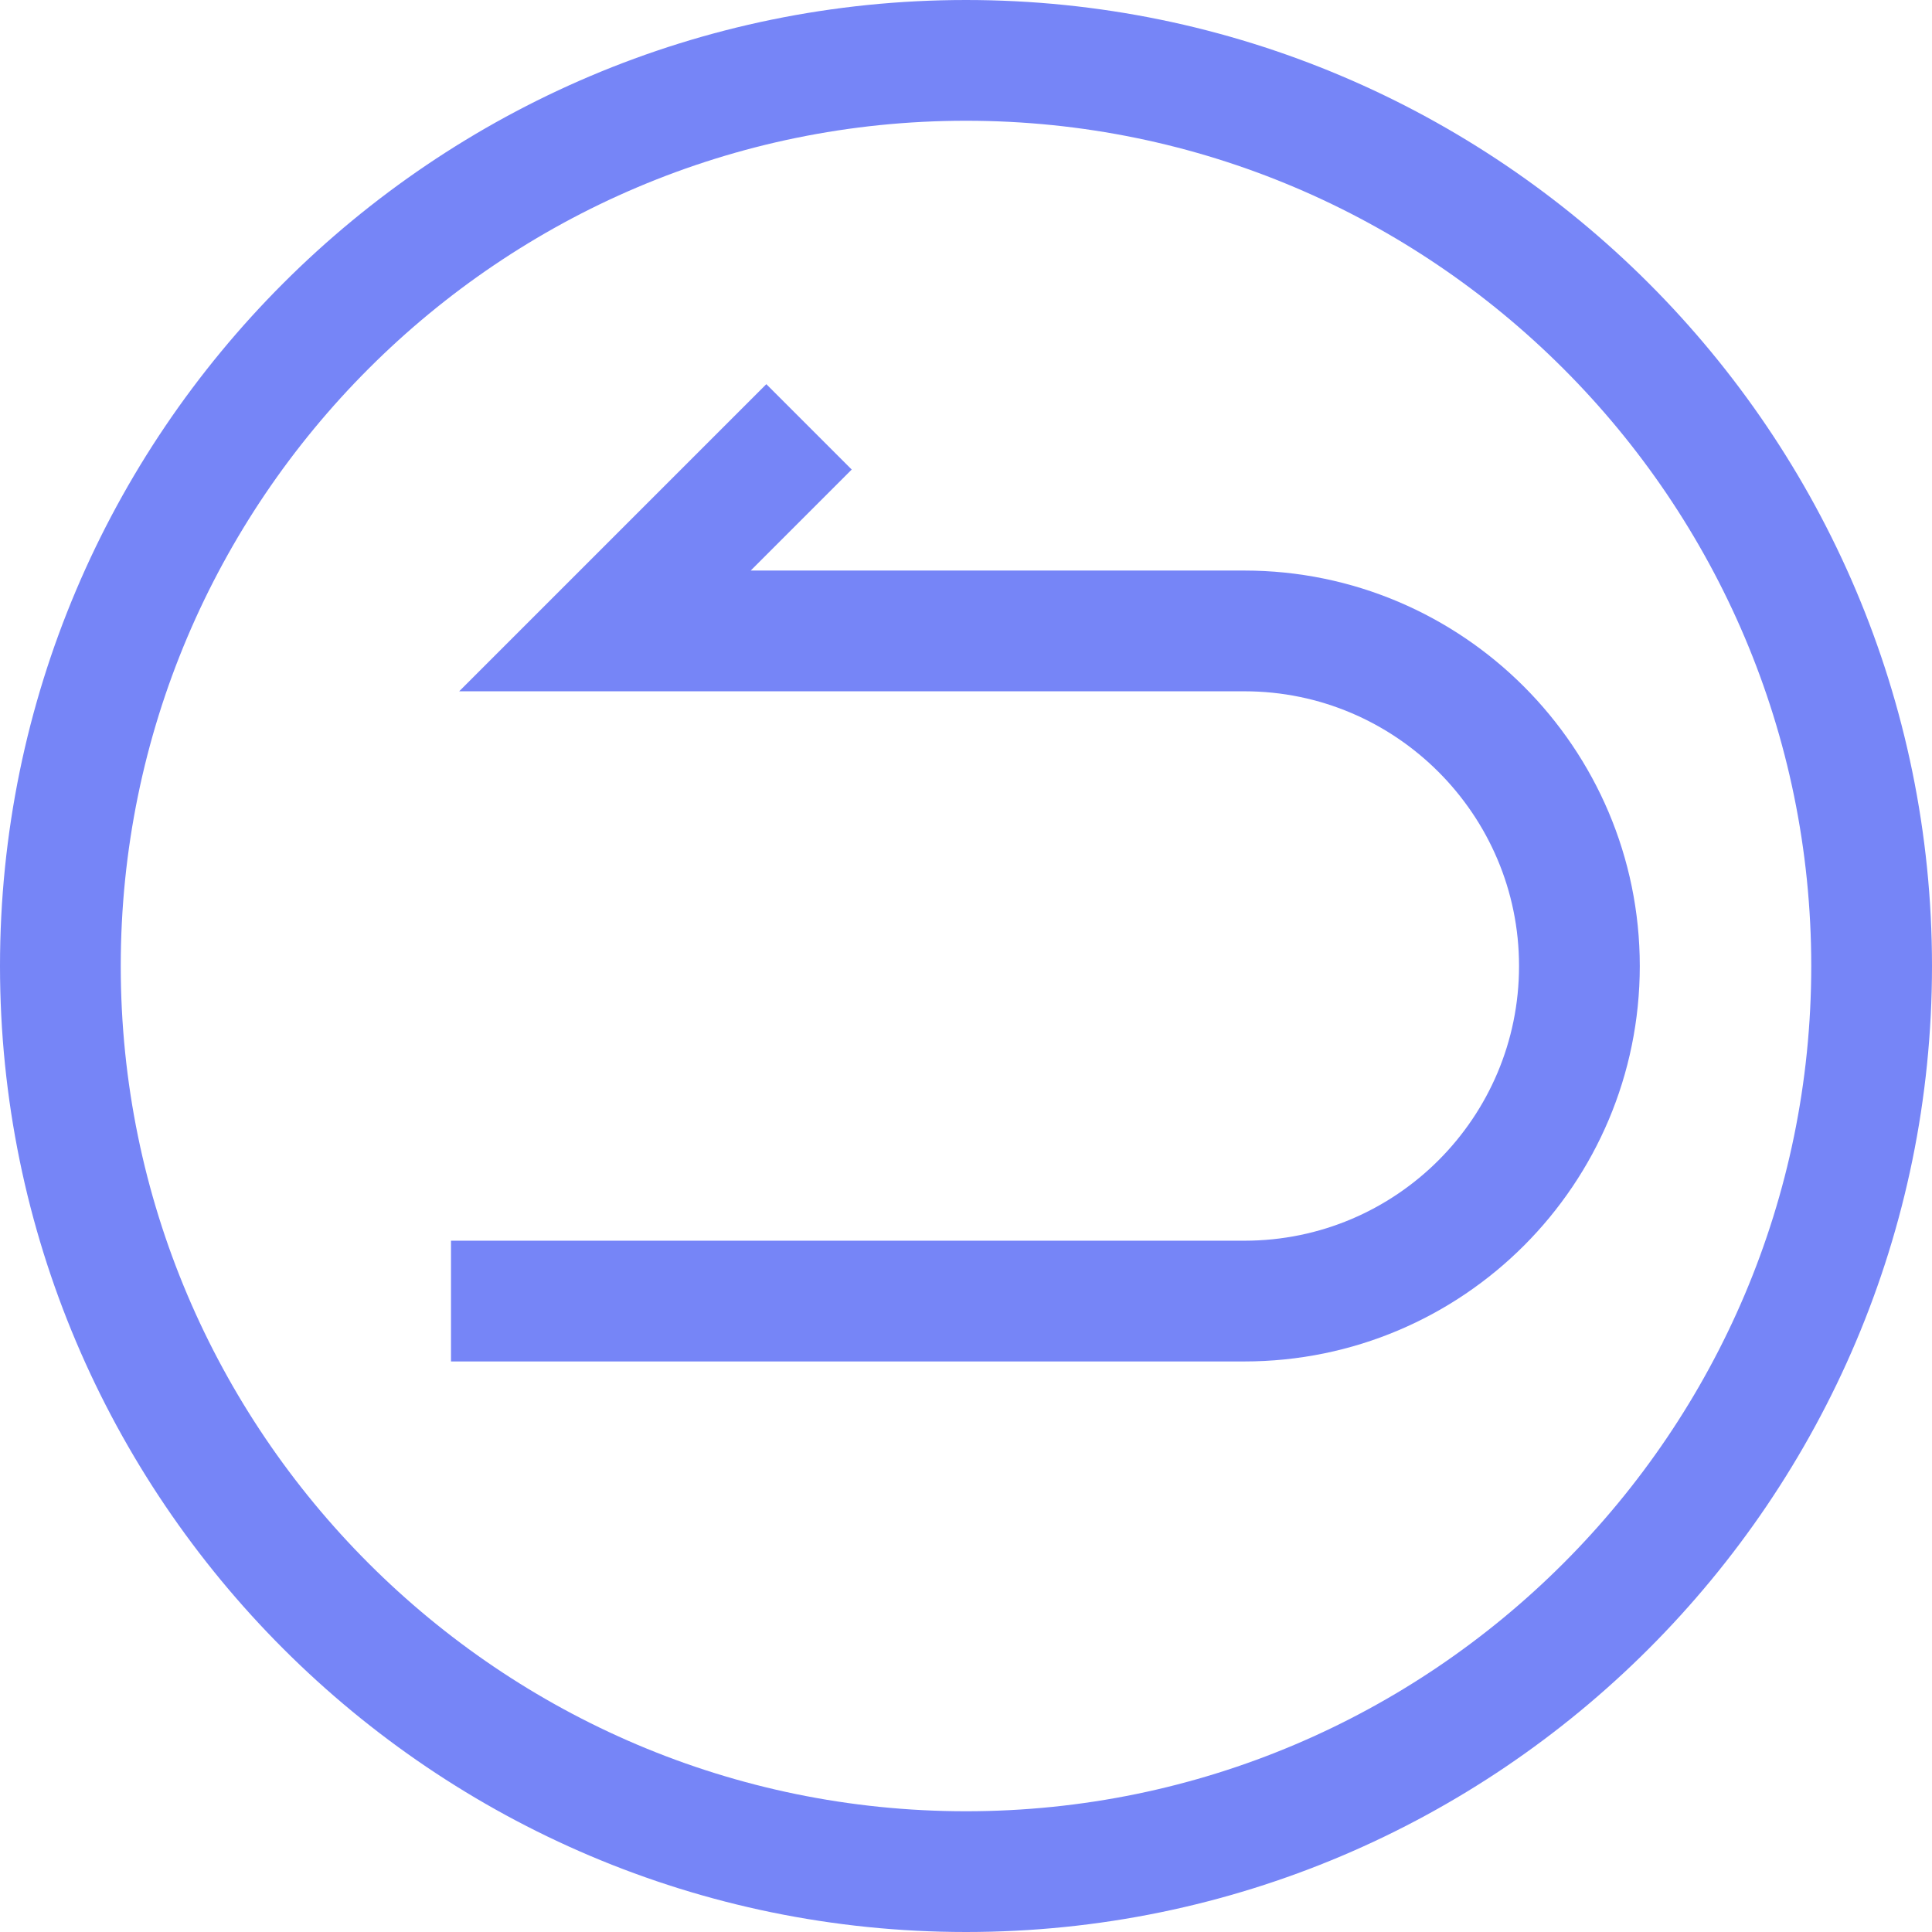
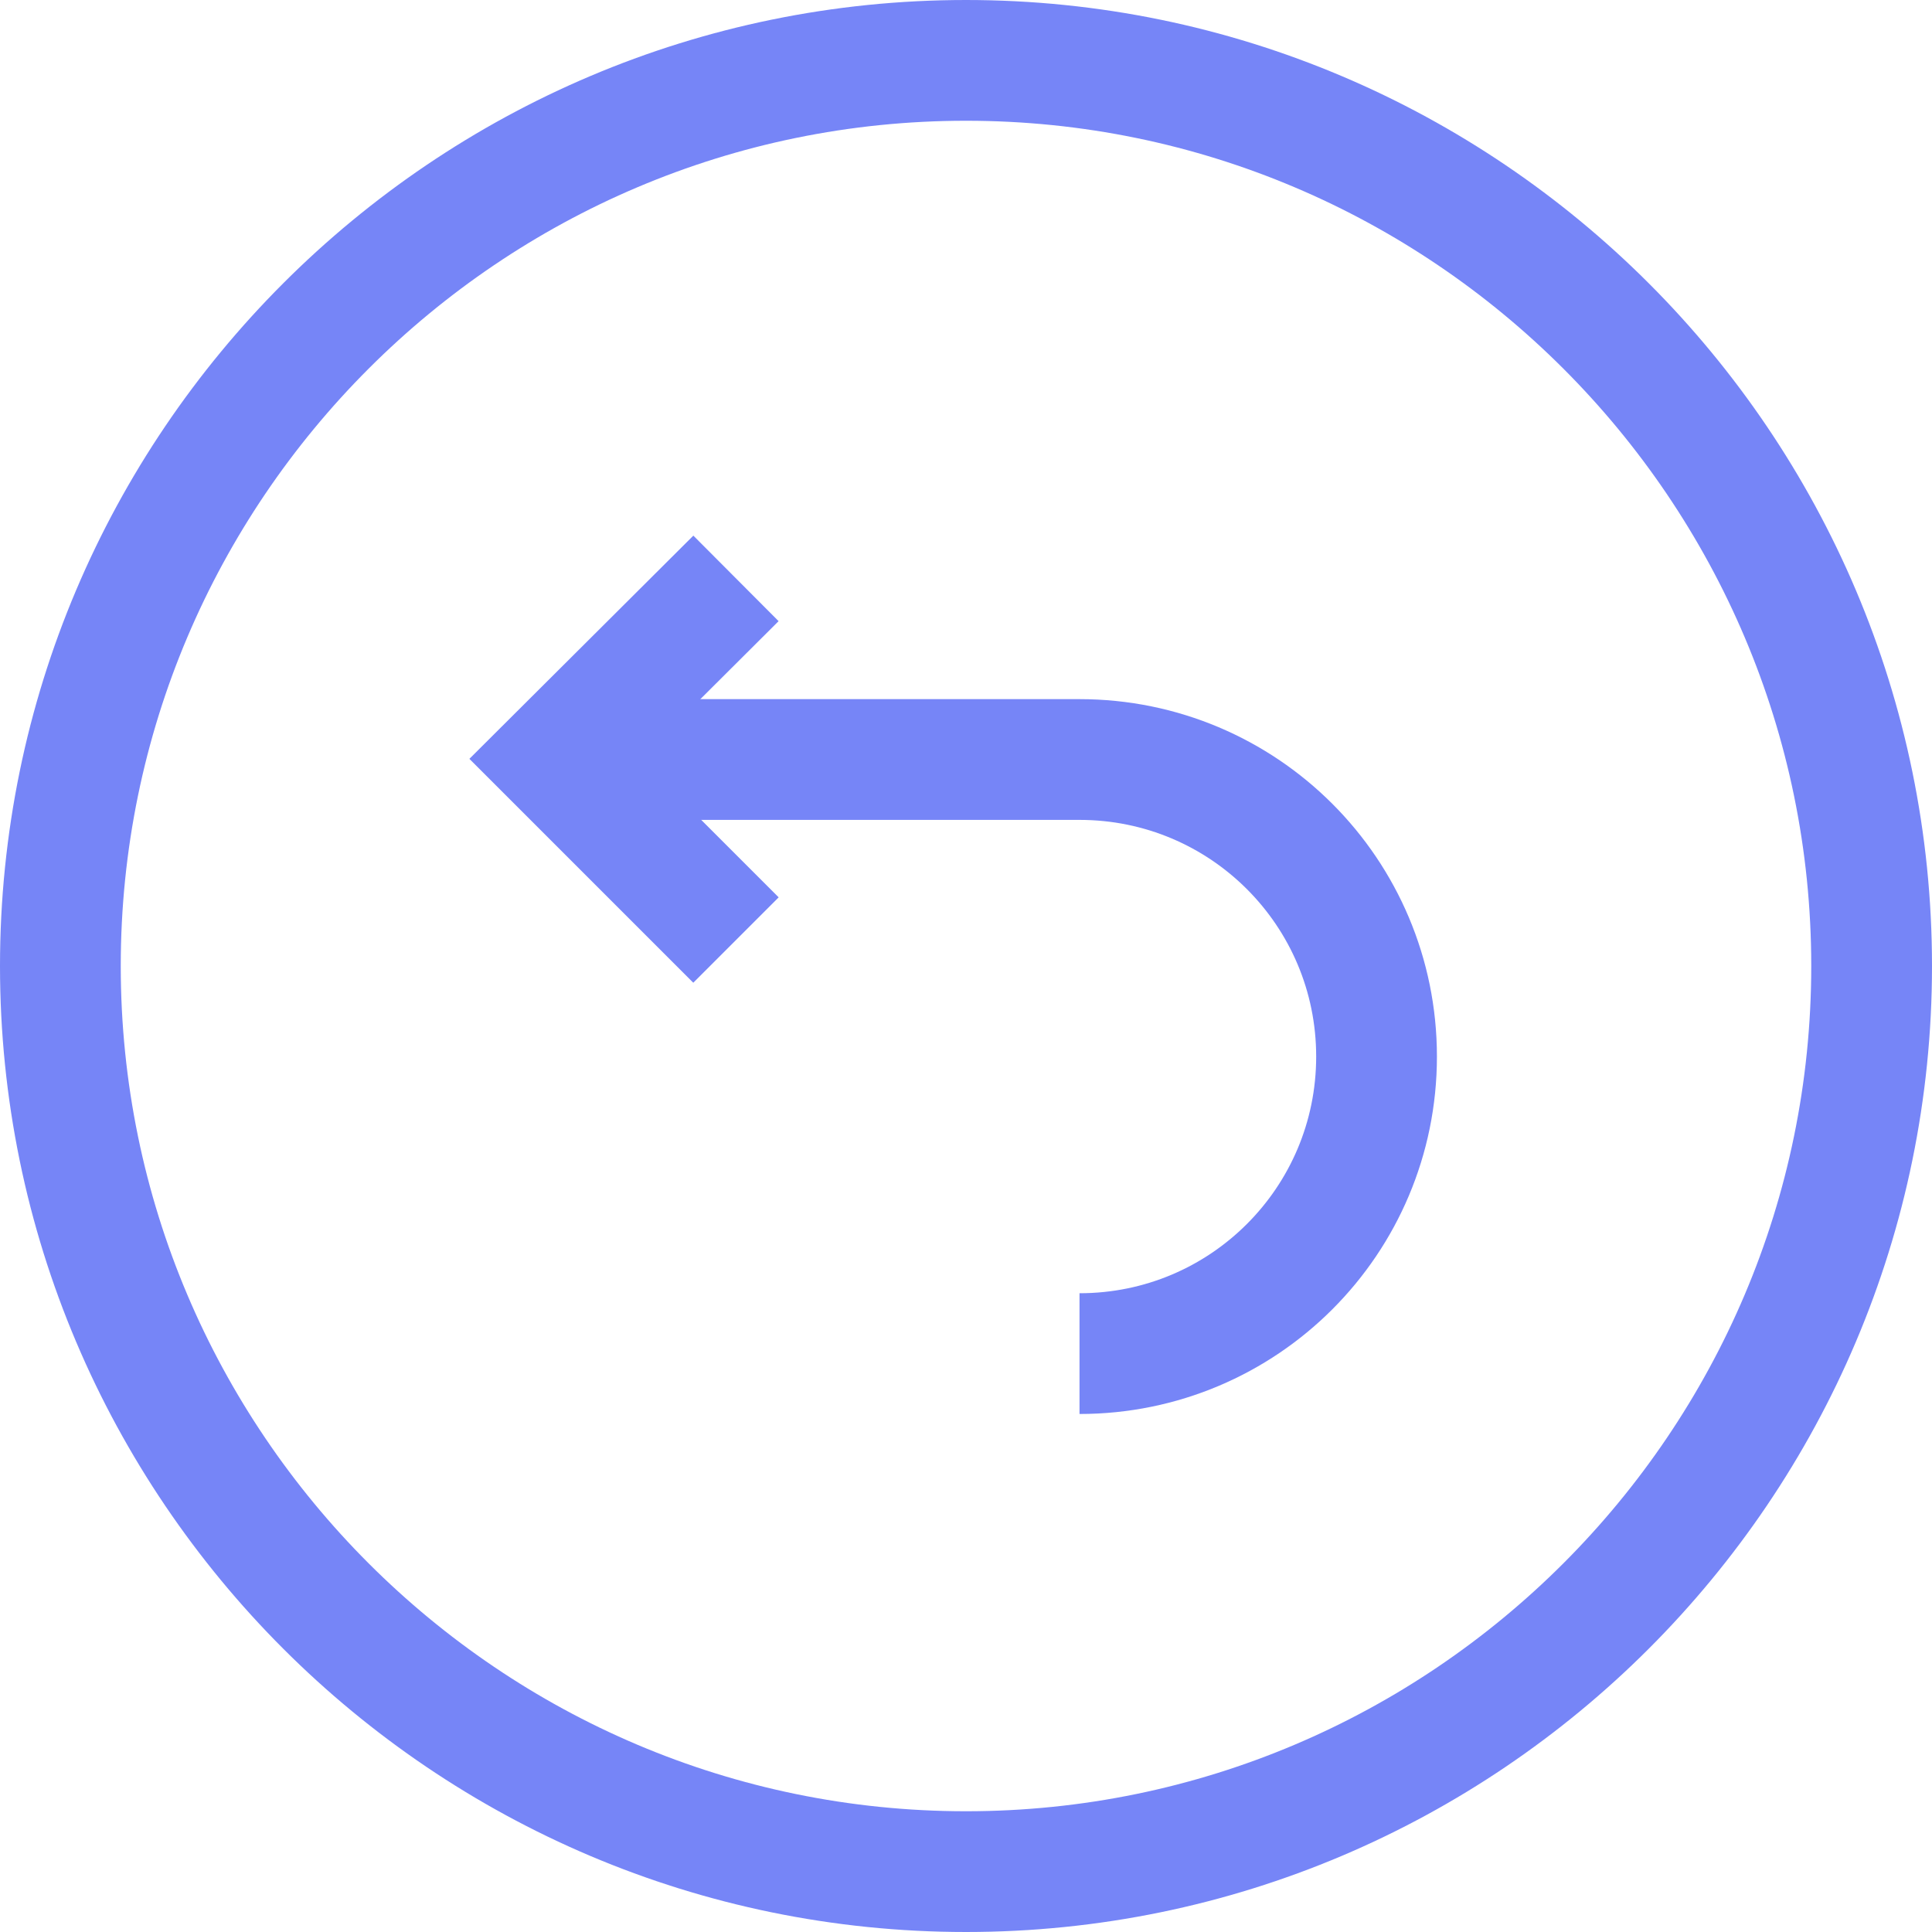
<svg xmlns="http://www.w3.org/2000/svg" id="Layer_2" data-name="Layer 2" viewBox="0 0 32 32">
  <defs>
    <style>
- 			.cls-1 {
- 				fill: none;
- 				stroke: #7685f7;
- 				stroke-miterlimit: 10;
- 				stroke-width: 2px;
- 			}
- 		</style>
+       .cls-1 {
+         fill: none;
+         stroke: #7685f7;
+         stroke-miterlimit: 10;
+         stroke-width: 2px;
+       }
+     </style>
  </defs>
  <g id="Layer_1_copy_2" data-name="Layer 1 copy 2">
    <g>
      <path class="cls-1" d="M16,31c-8.27,0-15-6.73-15-15S7.73,1,16,1s15,6.73,15,15-6.73,15-15,15Z" />
-       <path class="cls-1" d="M7.47,21.55h13.14c3.07,0,5.55-2.49,5.55-5.55s-2.49-5.55-5.55-5.55h-10.59l3.38-3.38" />
+       <g>
+         <polyline class="cls-1" points="12.19 15.57 9.19 12.57 12.19 9.58" />
+         <path class="cls-1" d="M17.88,22.42c2.72,0,4.92-2.2,4.92-4.92s-2.2-4.92-4.92-4.92h-8.69" />
+       </g>
    </g>
  </g>
</svg>
